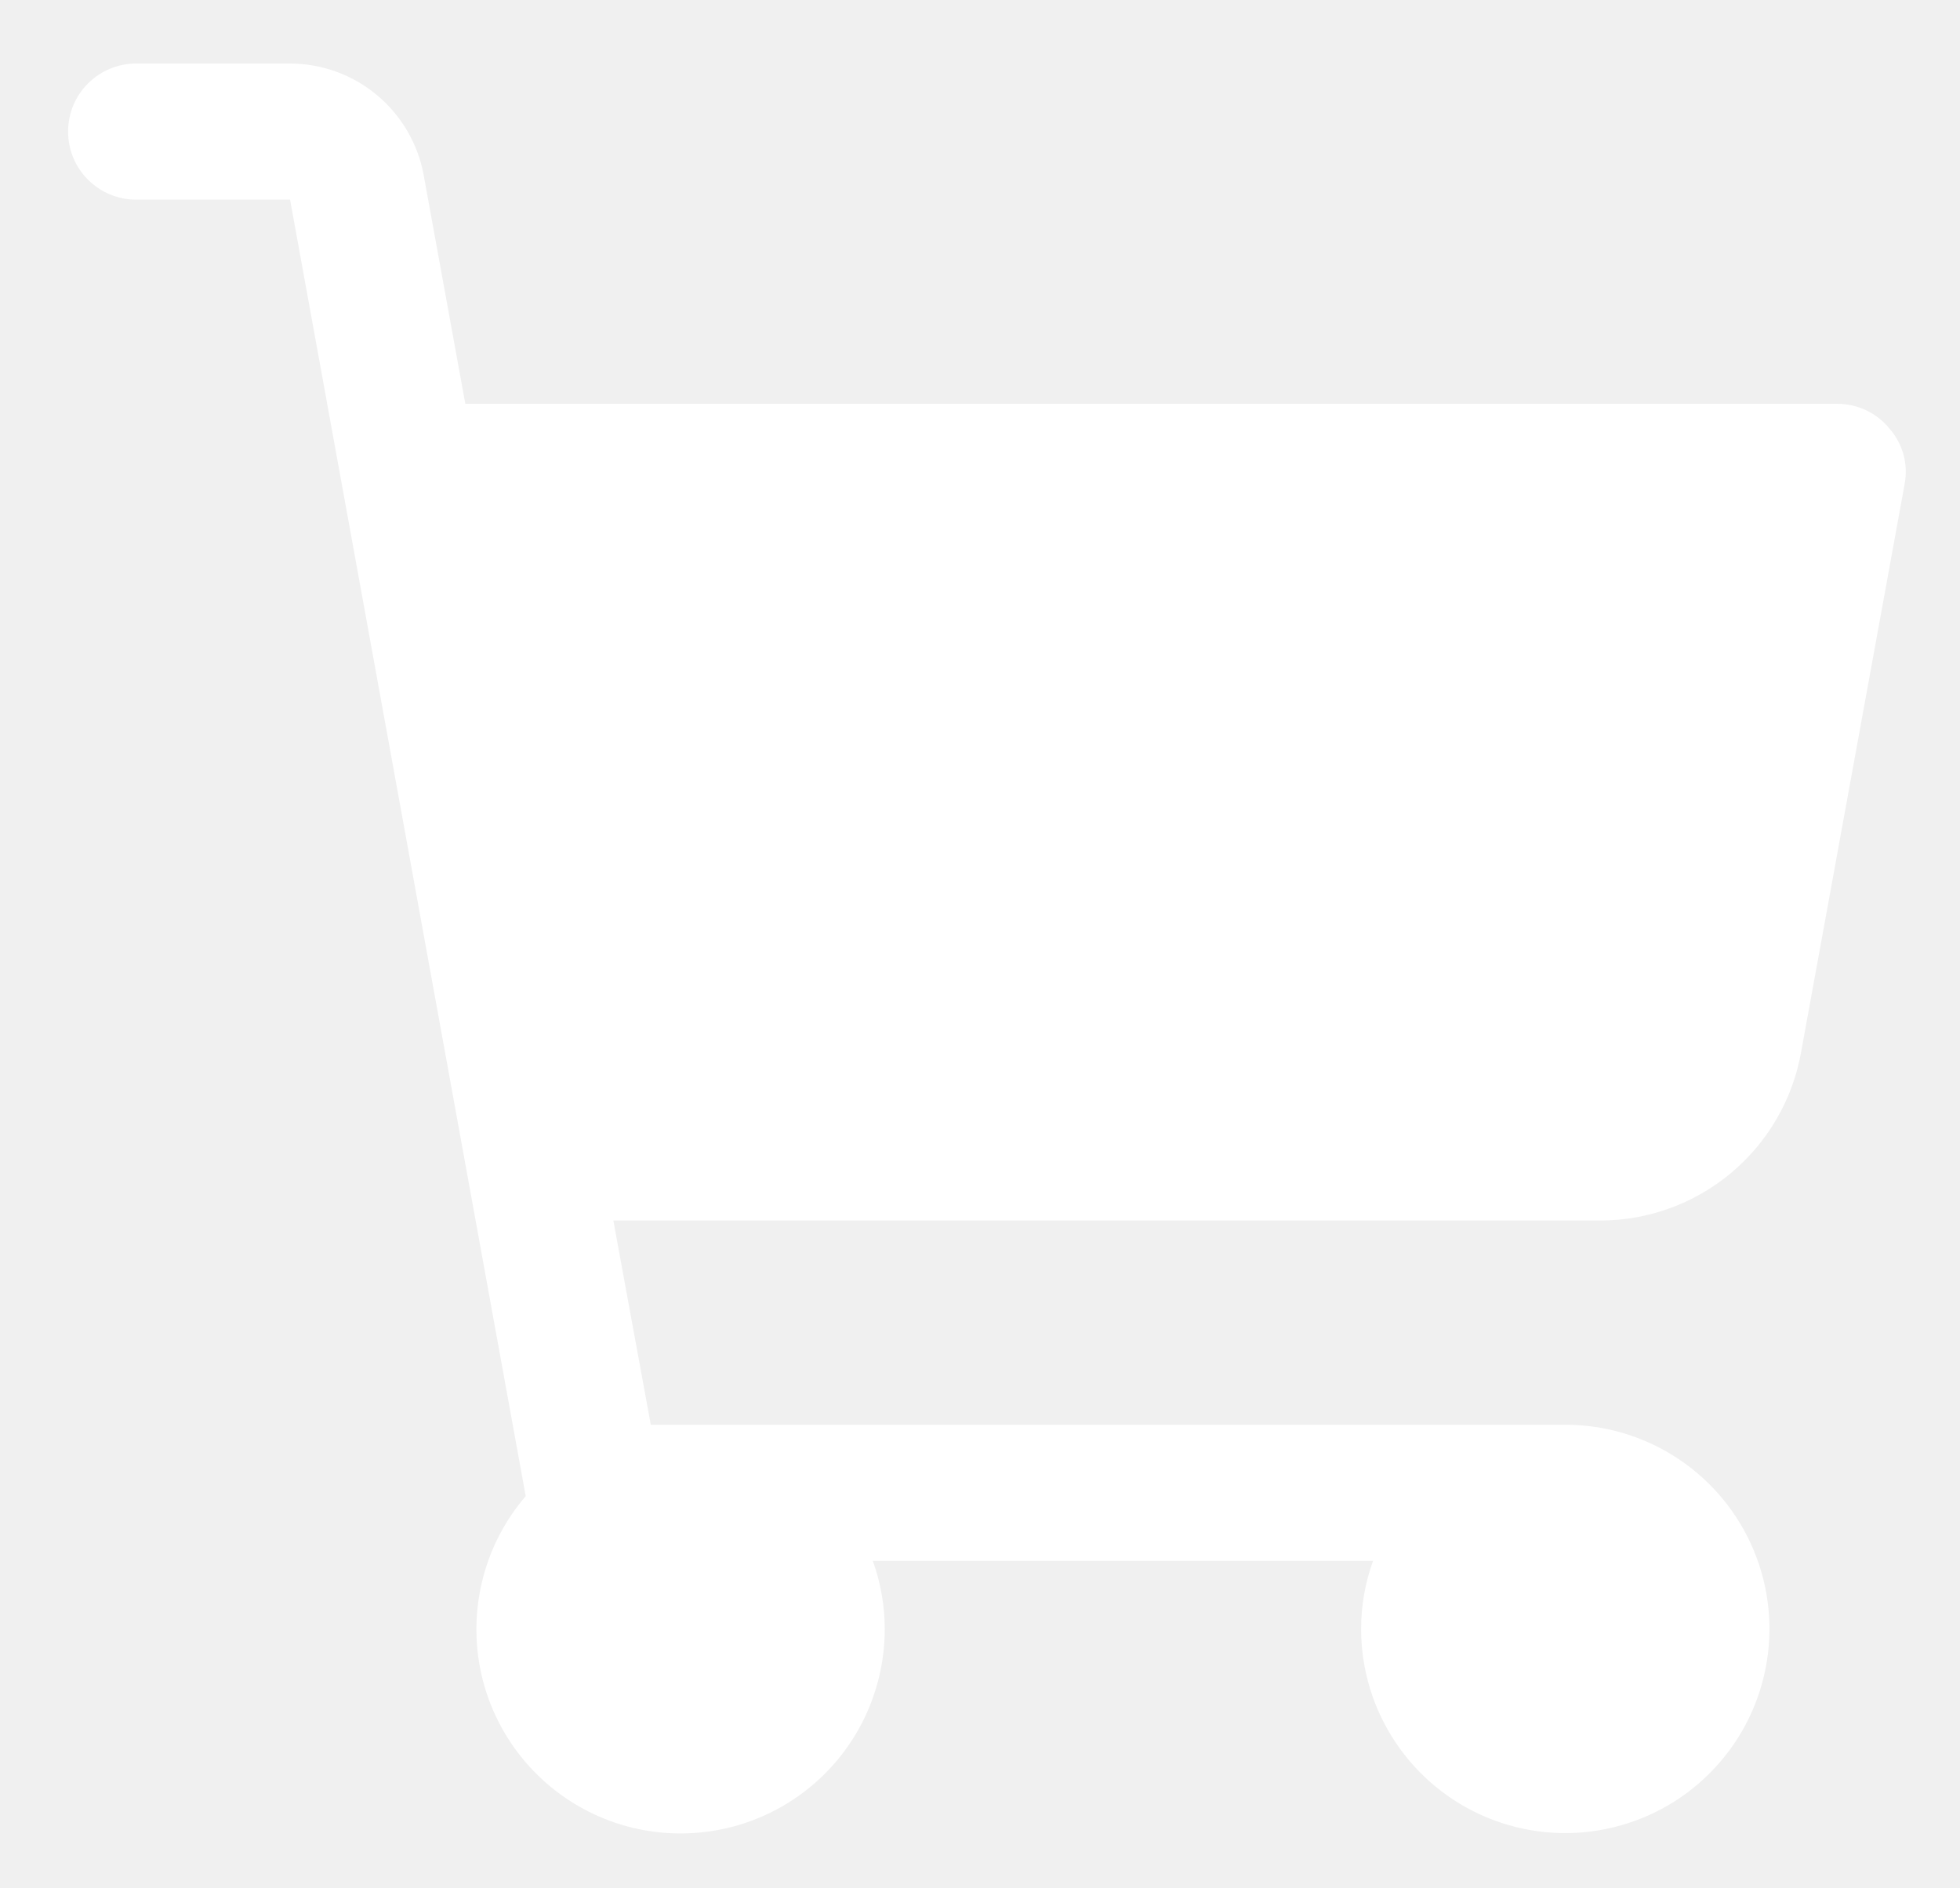
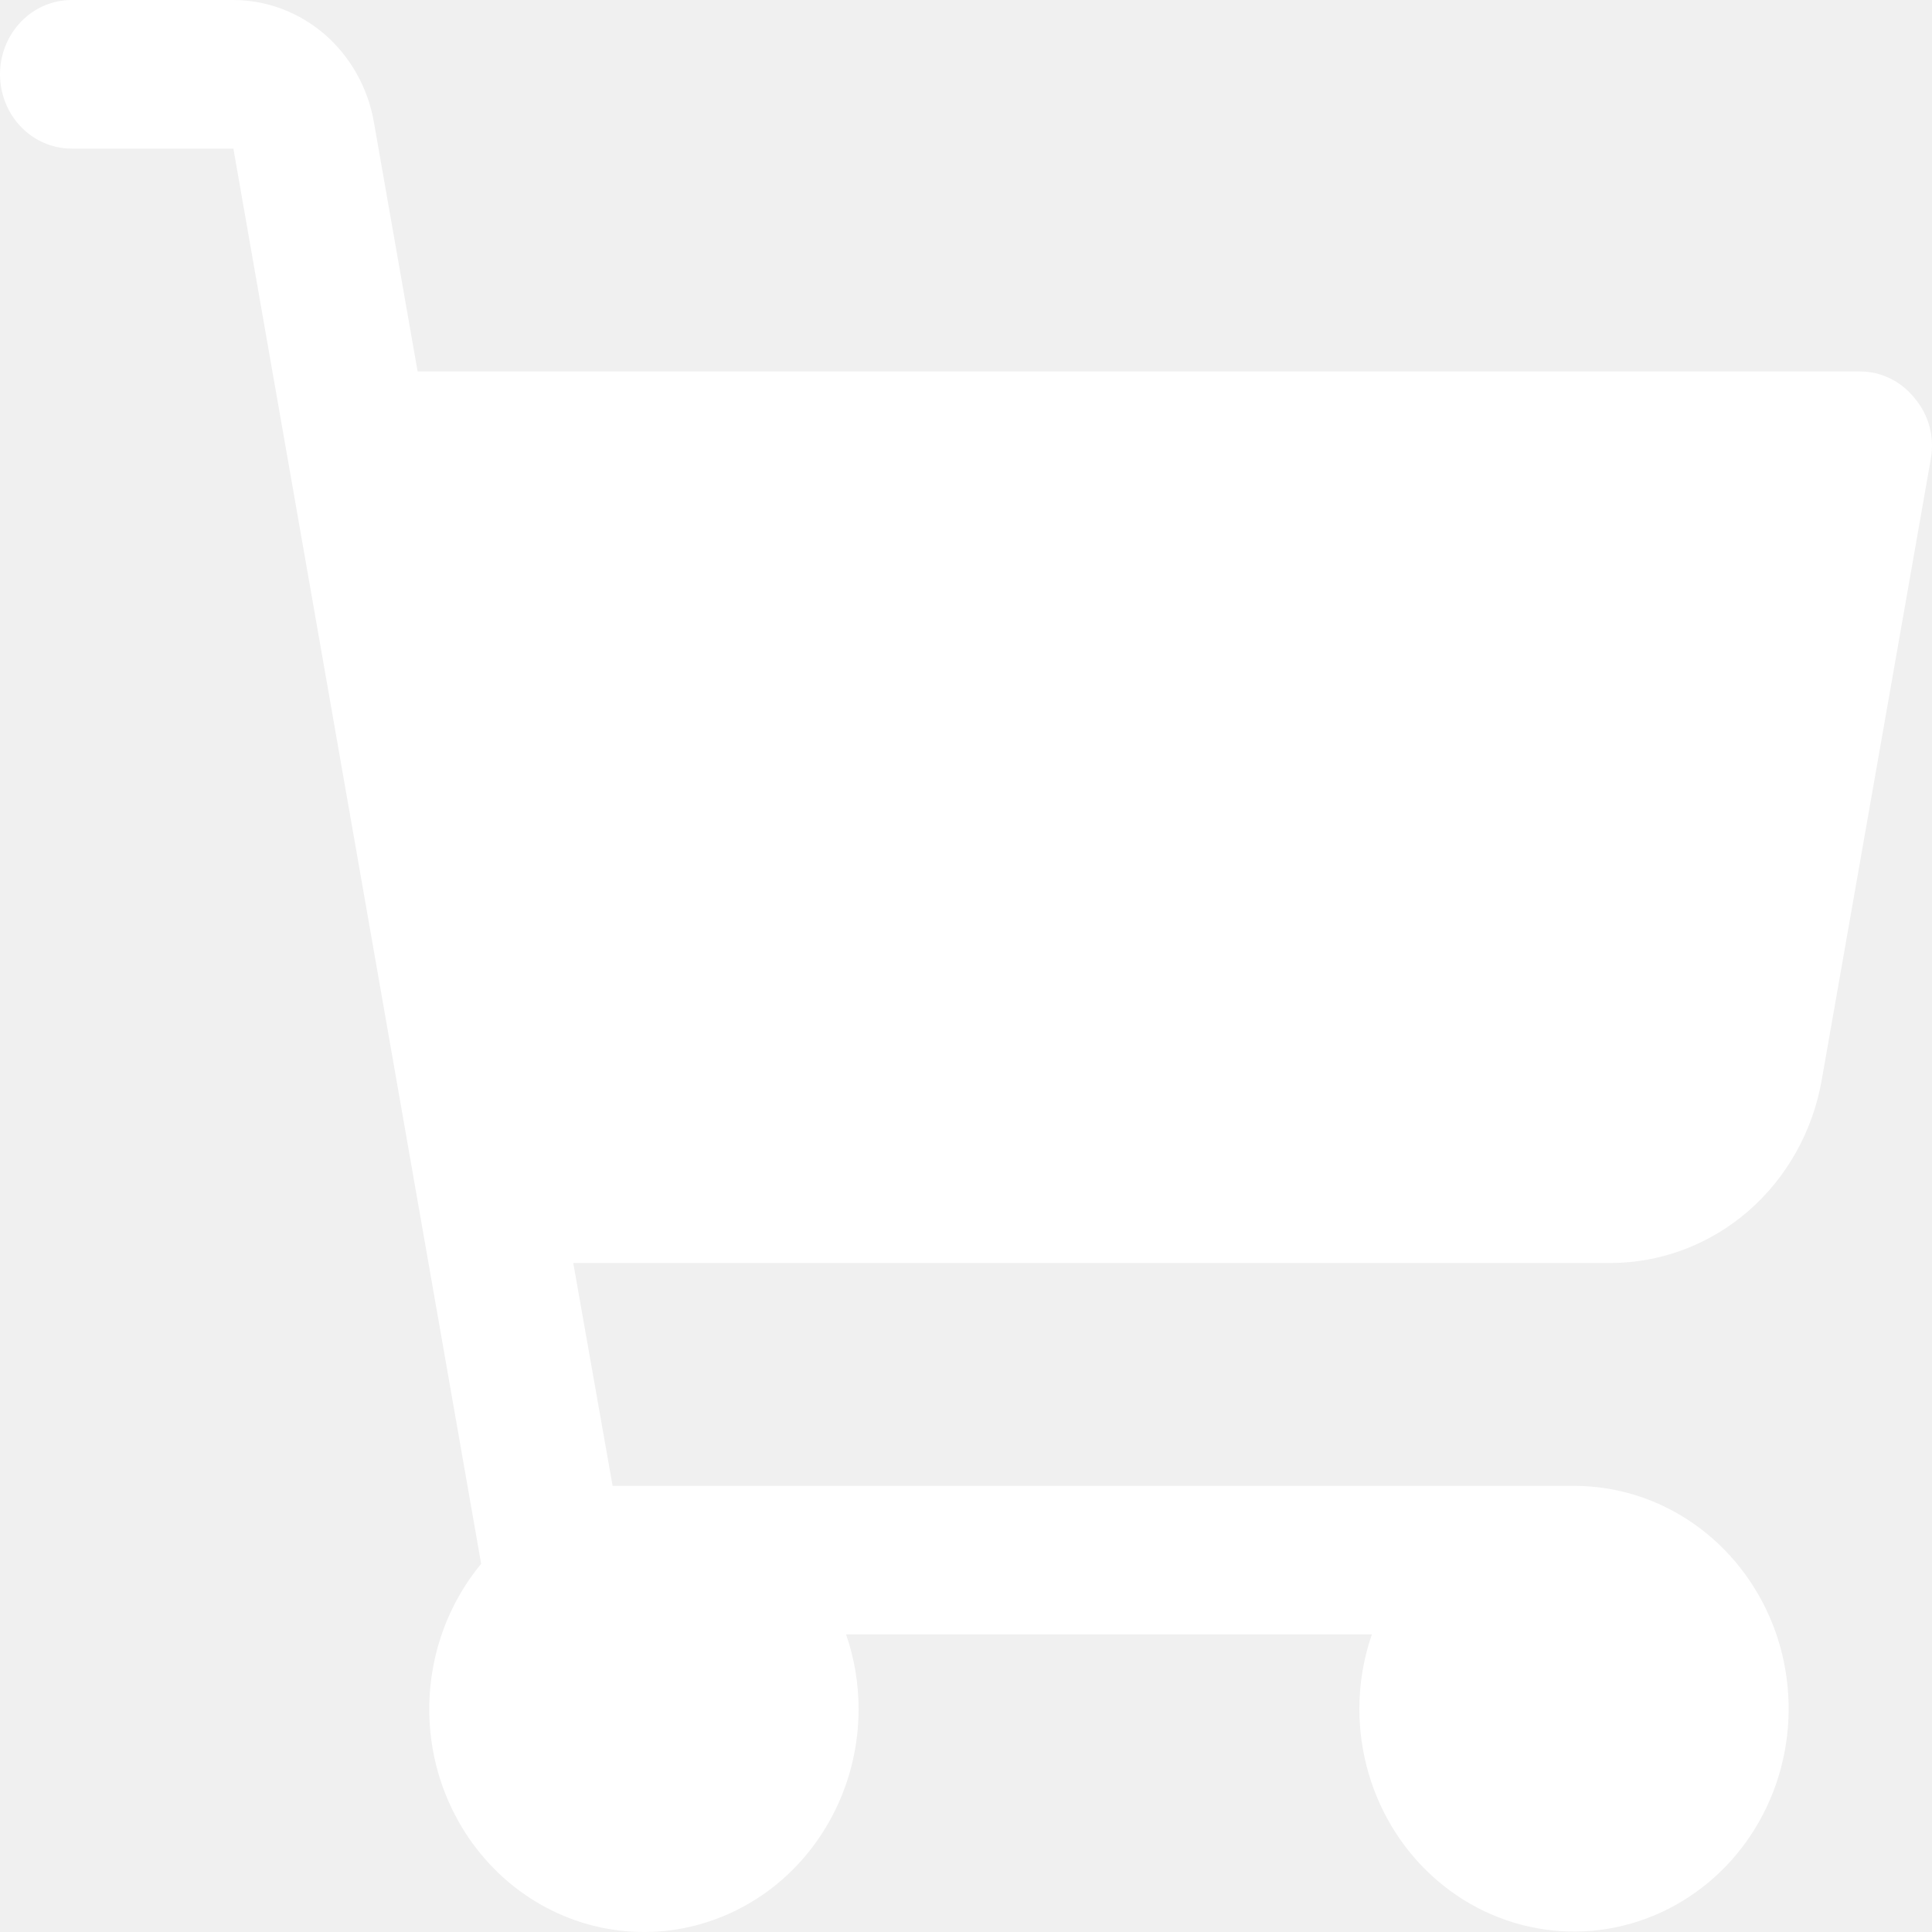
- <svg xmlns="http://www.w3.org/2000/svg" width="27" height="26" viewBox="0 0 27 26" fill="none">
-   <path d="M26.238 6.664L24.809 14.504C24.691 15.152 24.349 15.737 23.844 16.159C23.339 16.581 22.701 16.812 22.043 16.812H8.449L8.965 19.625H21.562C22.119 19.625 22.663 19.79 23.125 20.099C23.588 20.408 23.948 20.847 24.161 21.361C24.374 21.875 24.43 22.441 24.321 22.986C24.212 23.532 23.945 24.033 23.551 24.426C23.158 24.82 22.657 25.087 22.111 25.196C21.566 25.305 21 25.249 20.486 25.036C19.972 24.823 19.533 24.463 19.224 24C18.915 23.538 18.75 22.994 18.75 22.438C18.75 22.118 18.806 21.801 18.914 21.5H12.023C12.132 21.801 12.187 22.118 12.188 22.438C12.188 22.891 12.079 23.338 11.87 23.741C11.66 24.144 11.357 24.489 10.985 24.749C10.612 25.009 10.183 25.175 9.733 25.232C9.283 25.29 8.825 25.238 8.4 25.081C7.974 24.923 7.593 24.665 7.289 24.329C6.984 23.992 6.766 23.587 6.652 23.148C6.539 22.708 6.533 22.248 6.636 21.806C6.738 21.364 6.946 20.953 7.242 20.609L3.996 2.75H1.875C1.626 2.75 1.388 2.651 1.212 2.475C1.036 2.3 0.938 2.061 0.938 1.812C0.938 1.564 1.036 1.325 1.212 1.15C1.388 0.974 1.626 0.875 1.875 0.875H3.996C4.434 0.876 4.857 1.03 5.193 1.31C5.529 1.591 5.757 1.98 5.836 2.41L6.41 5.562H25.312C25.449 5.563 25.584 5.593 25.708 5.652C25.832 5.711 25.941 5.796 26.027 5.902C26.118 6.005 26.184 6.127 26.221 6.259C26.257 6.391 26.263 6.529 26.238 6.664Z" fill="white" />
+ <svg xmlns="http://www.w3.org/2000/svg" width="25" height="25" viewBox="0 0 25 25" fill="none">
+   <path d="M24.985 5.936L23.573 13.975C23.457 14.639 23.12 15.24 22.621 15.673C22.122 16.105 21.492 16.342 20.842 16.343H7.418L7.927 19.227H20.368C20.917 19.227 21.454 19.396 21.911 19.713C22.367 20.03 22.723 20.48 22.934 21.007C23.144 21.534 23.199 22.114 23.092 22.673C22.985 23.233 22.72 23.747 22.332 24.15C21.943 24.553 21.448 24.828 20.91 24.939C20.371 25.05 19.812 24.993 19.305 24.775C18.797 24.557 18.363 24.187 18.058 23.713C17.753 23.239 17.59 22.681 17.59 22.111C17.59 21.783 17.645 21.458 17.752 21.149H10.948C11.055 21.458 11.11 21.783 11.11 22.111C11.111 22.576 11.003 23.035 10.796 23.447C10.589 23.86 10.289 24.215 9.922 24.481C9.554 24.747 9.13 24.917 8.686 24.977C8.241 25.036 7.79 24.982 7.369 24.821C6.949 24.66 6.572 24.395 6.272 24.05C5.971 23.705 5.756 23.289 5.643 22.839C5.531 22.388 5.525 21.916 5.627 21.463C5.728 21.01 5.934 20.589 6.226 20.236L3.02 1.923H0.926C0.68 1.923 0.445 1.821 0.271 1.641C0.098 1.461 0 1.216 0 0.961C0 0.706 0.098 0.462 0.271 0.282C0.445 0.101 0.68 0 0.926 0H3.02C3.453 0.001 3.871 0.159 4.203 0.446C4.534 0.734 4.759 1.133 4.837 1.574L5.404 4.807H24.071C24.206 4.807 24.339 4.838 24.462 4.899C24.584 4.959 24.691 5.046 24.777 5.155C24.866 5.26 24.932 5.385 24.968 5.521C25.004 5.656 25.01 5.798 24.985 5.936Z" fill="white" />
</svg>
